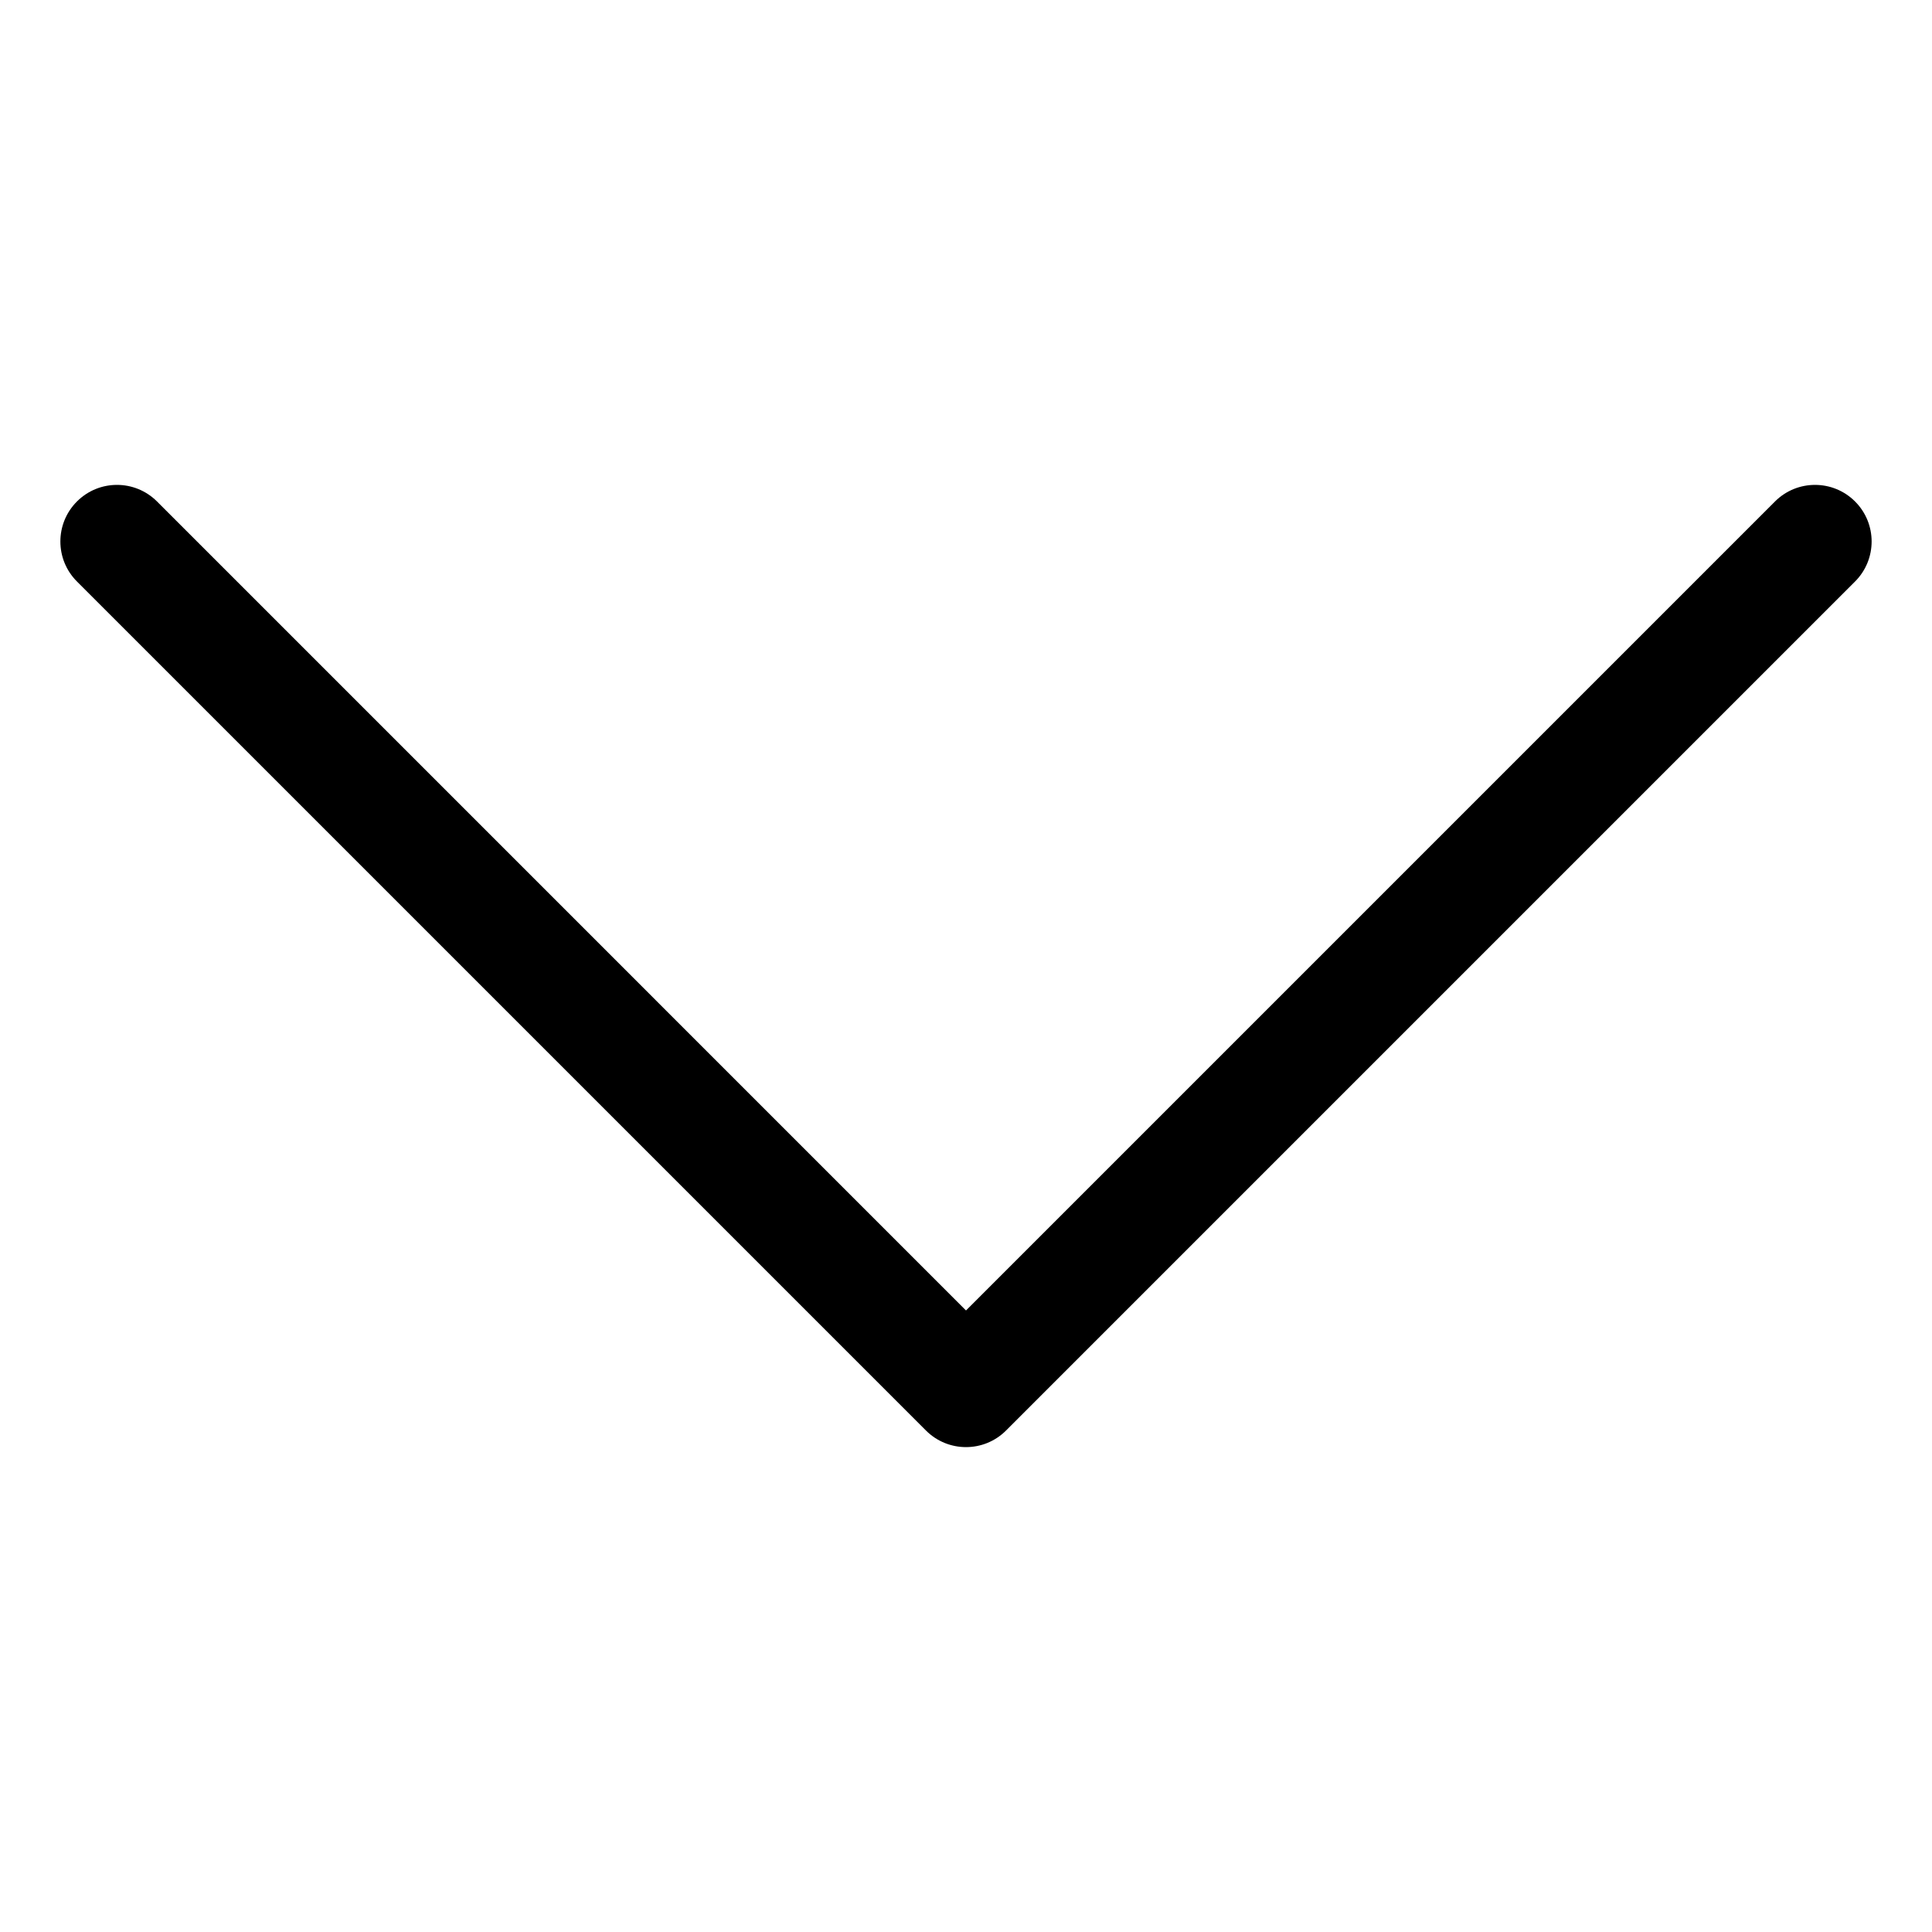
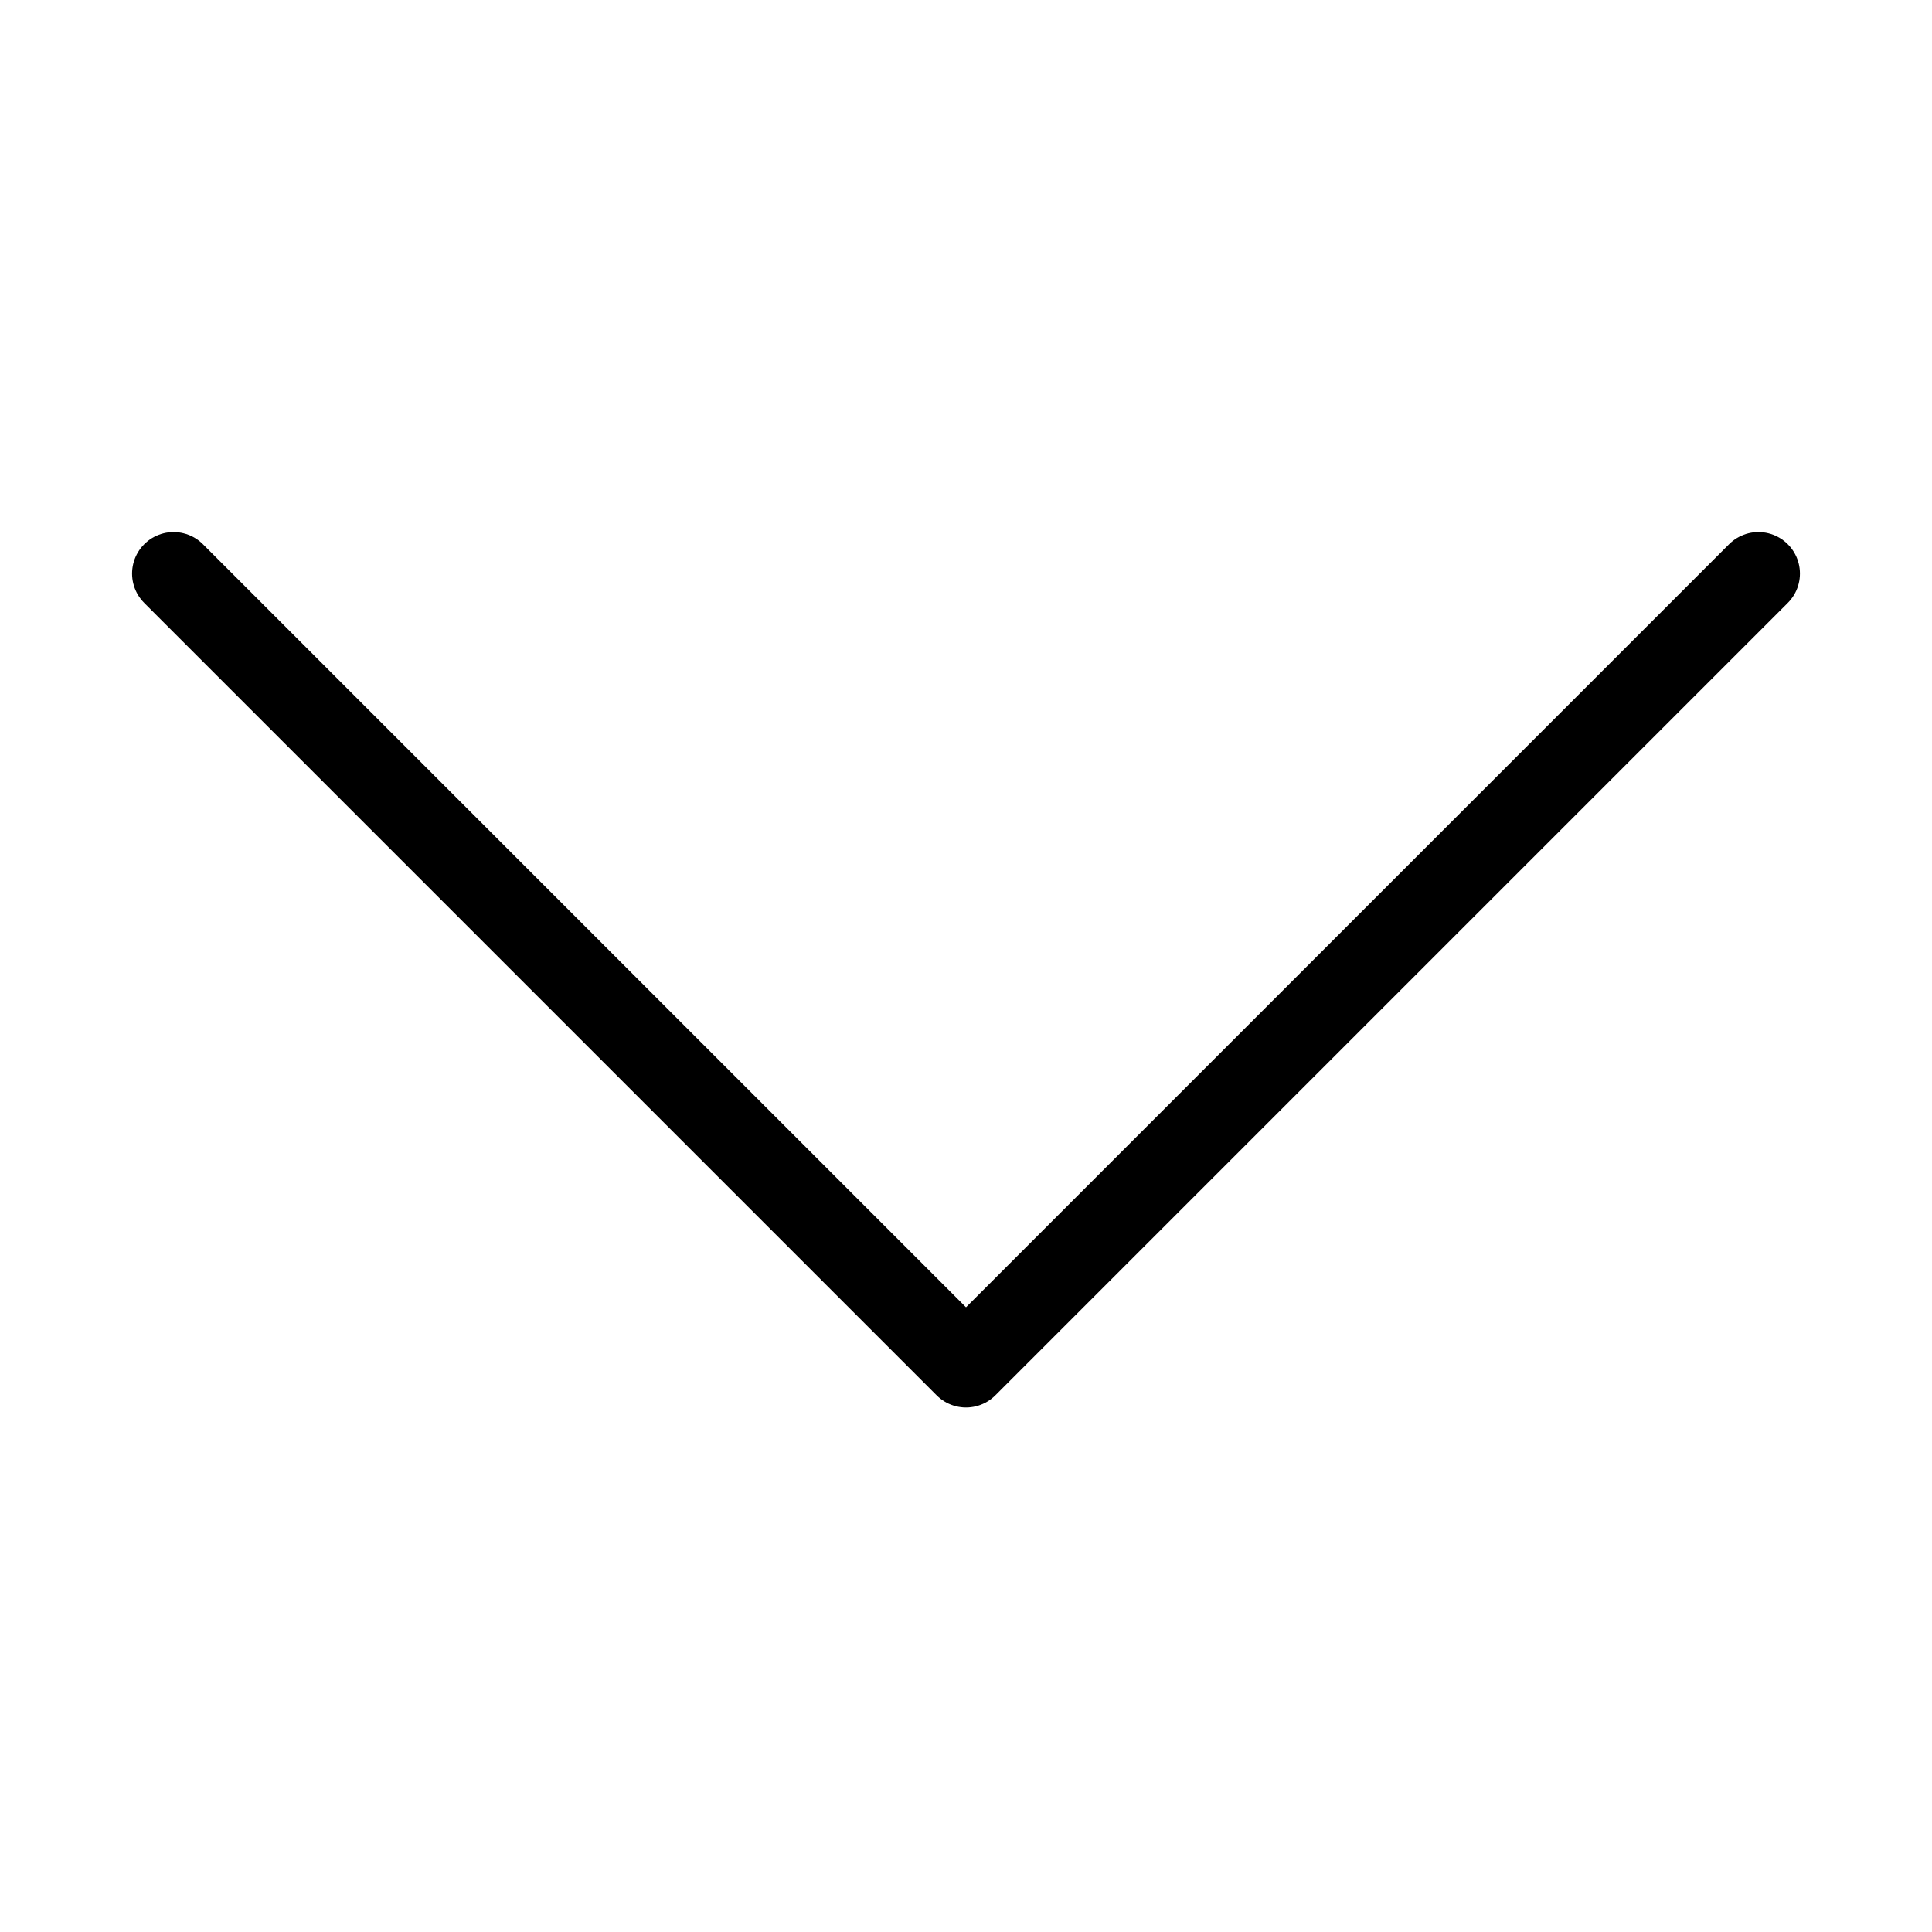
<svg xmlns="http://www.w3.org/2000/svg" version="1.1" id="图层_9" x="0px" y="0px" viewBox="0 0 512 512" enable-background="new 0 0 512 512" xml:space="preserve">
-   <g>
-     <path d="M256,383.5c-3.839,0-7.678-1.464-10.606-4.394l-225-225c-5.858-5.858-5.858-15.355,0-21.213   c5.857-5.858,15.355-5.858,21.213,0L256,347.287l214.394-214.393c5.857-5.858,15.355-5.858,21.213,0   c5.858,5.858,5.858,15.355,0,21.213l-225,225C263.678,382.036,259.839,383.5,256,383.5z" />
-   </g>
+   <polyline fill="none" stroke="#000000" stroke-width="22" stroke-linecap="round" stroke-linejoin="round" stroke-miterlimit="10" points="  466,152 256,362 46,152 " />
</svg>
